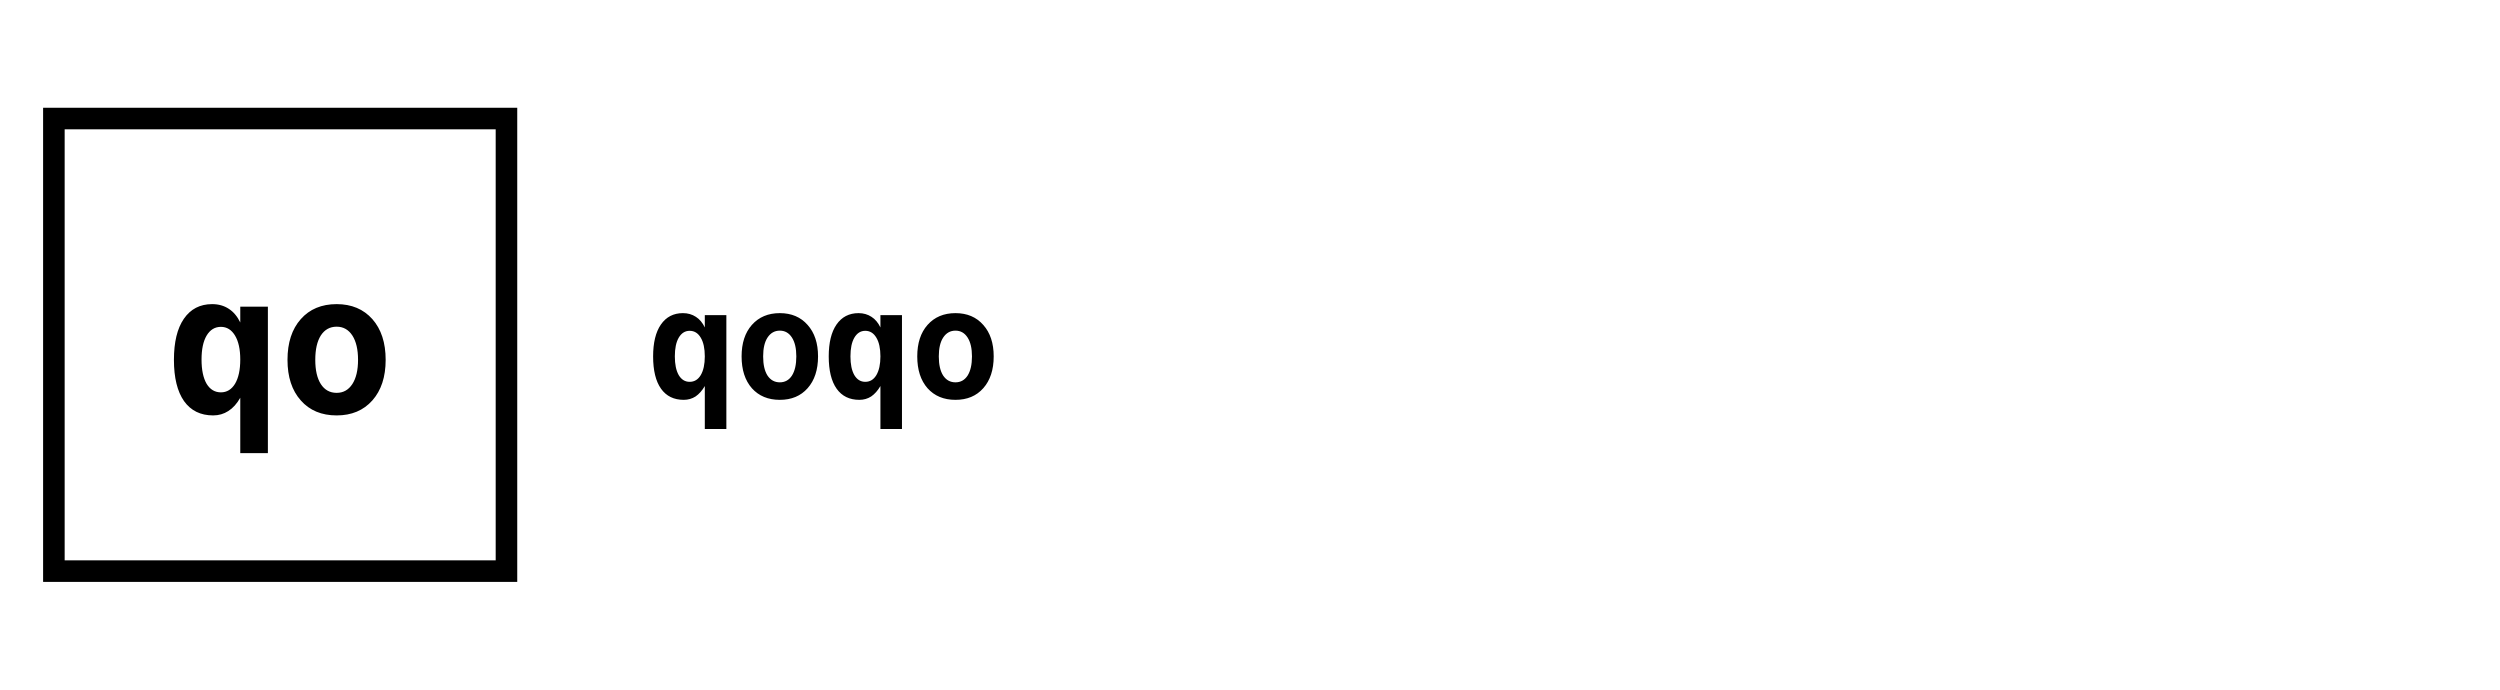
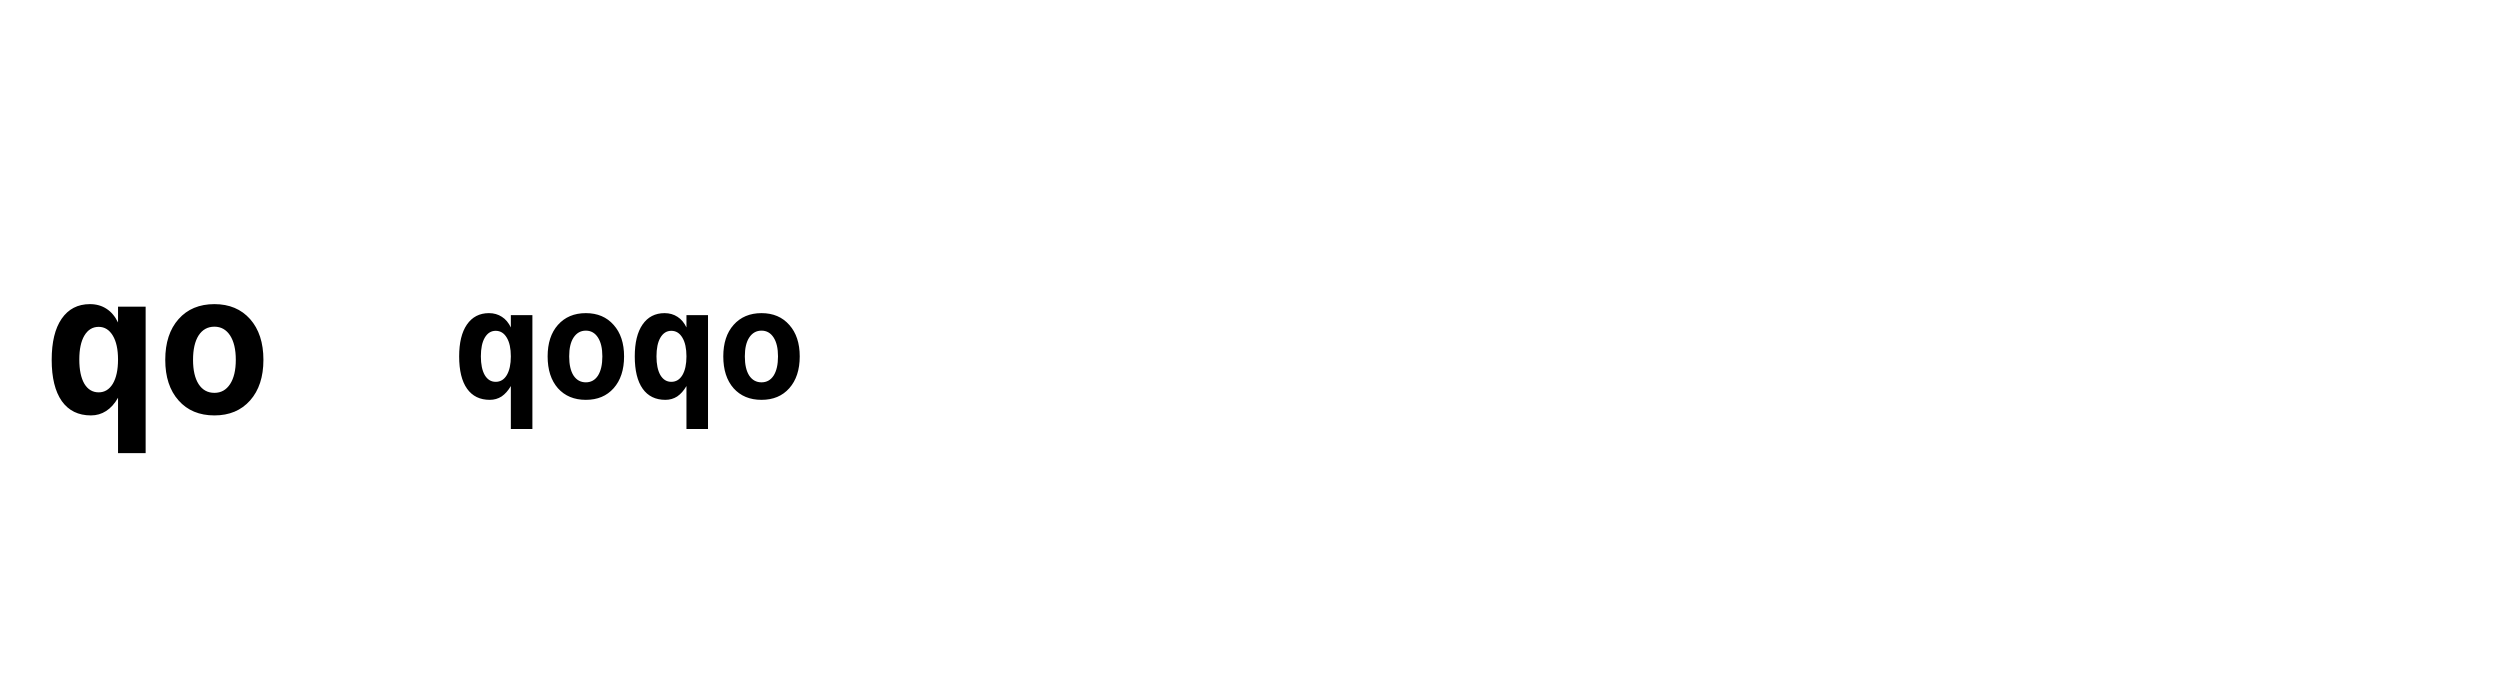
<svg xmlns="http://www.w3.org/2000/svg" data-generated="qpubench" viewBox="0 0 232 64" width="232" height="64" role="img" aria-label="qoqo">
  <style>
    text { font-family: "IBM Plex Mono", ui-monospace, SFMono-Regular, Menlo, Consolas, monospace; fill: #000000; letter-spacing: -0.02em; }
    .wm { font-weight: 600; }
    .mg { font-weight: 600; }
  </style>
-   <rect x="5" y="11" width="42" height="42" fill="none" stroke="#000000" stroke-width="2" />
-   <text class="mg" x="26" y="38.3" font-size="18" text-anchor="middle">qo</text>
-   <text class="wm" x="60" y="36.9" font-size="14">qoqo</text>
+   <text class="mg" x="4" y="38.3" font-size="18">qo</text>
+   <text class="wm" x="42" y="36.9" font-size="14">qoqo</text>
</svg>
